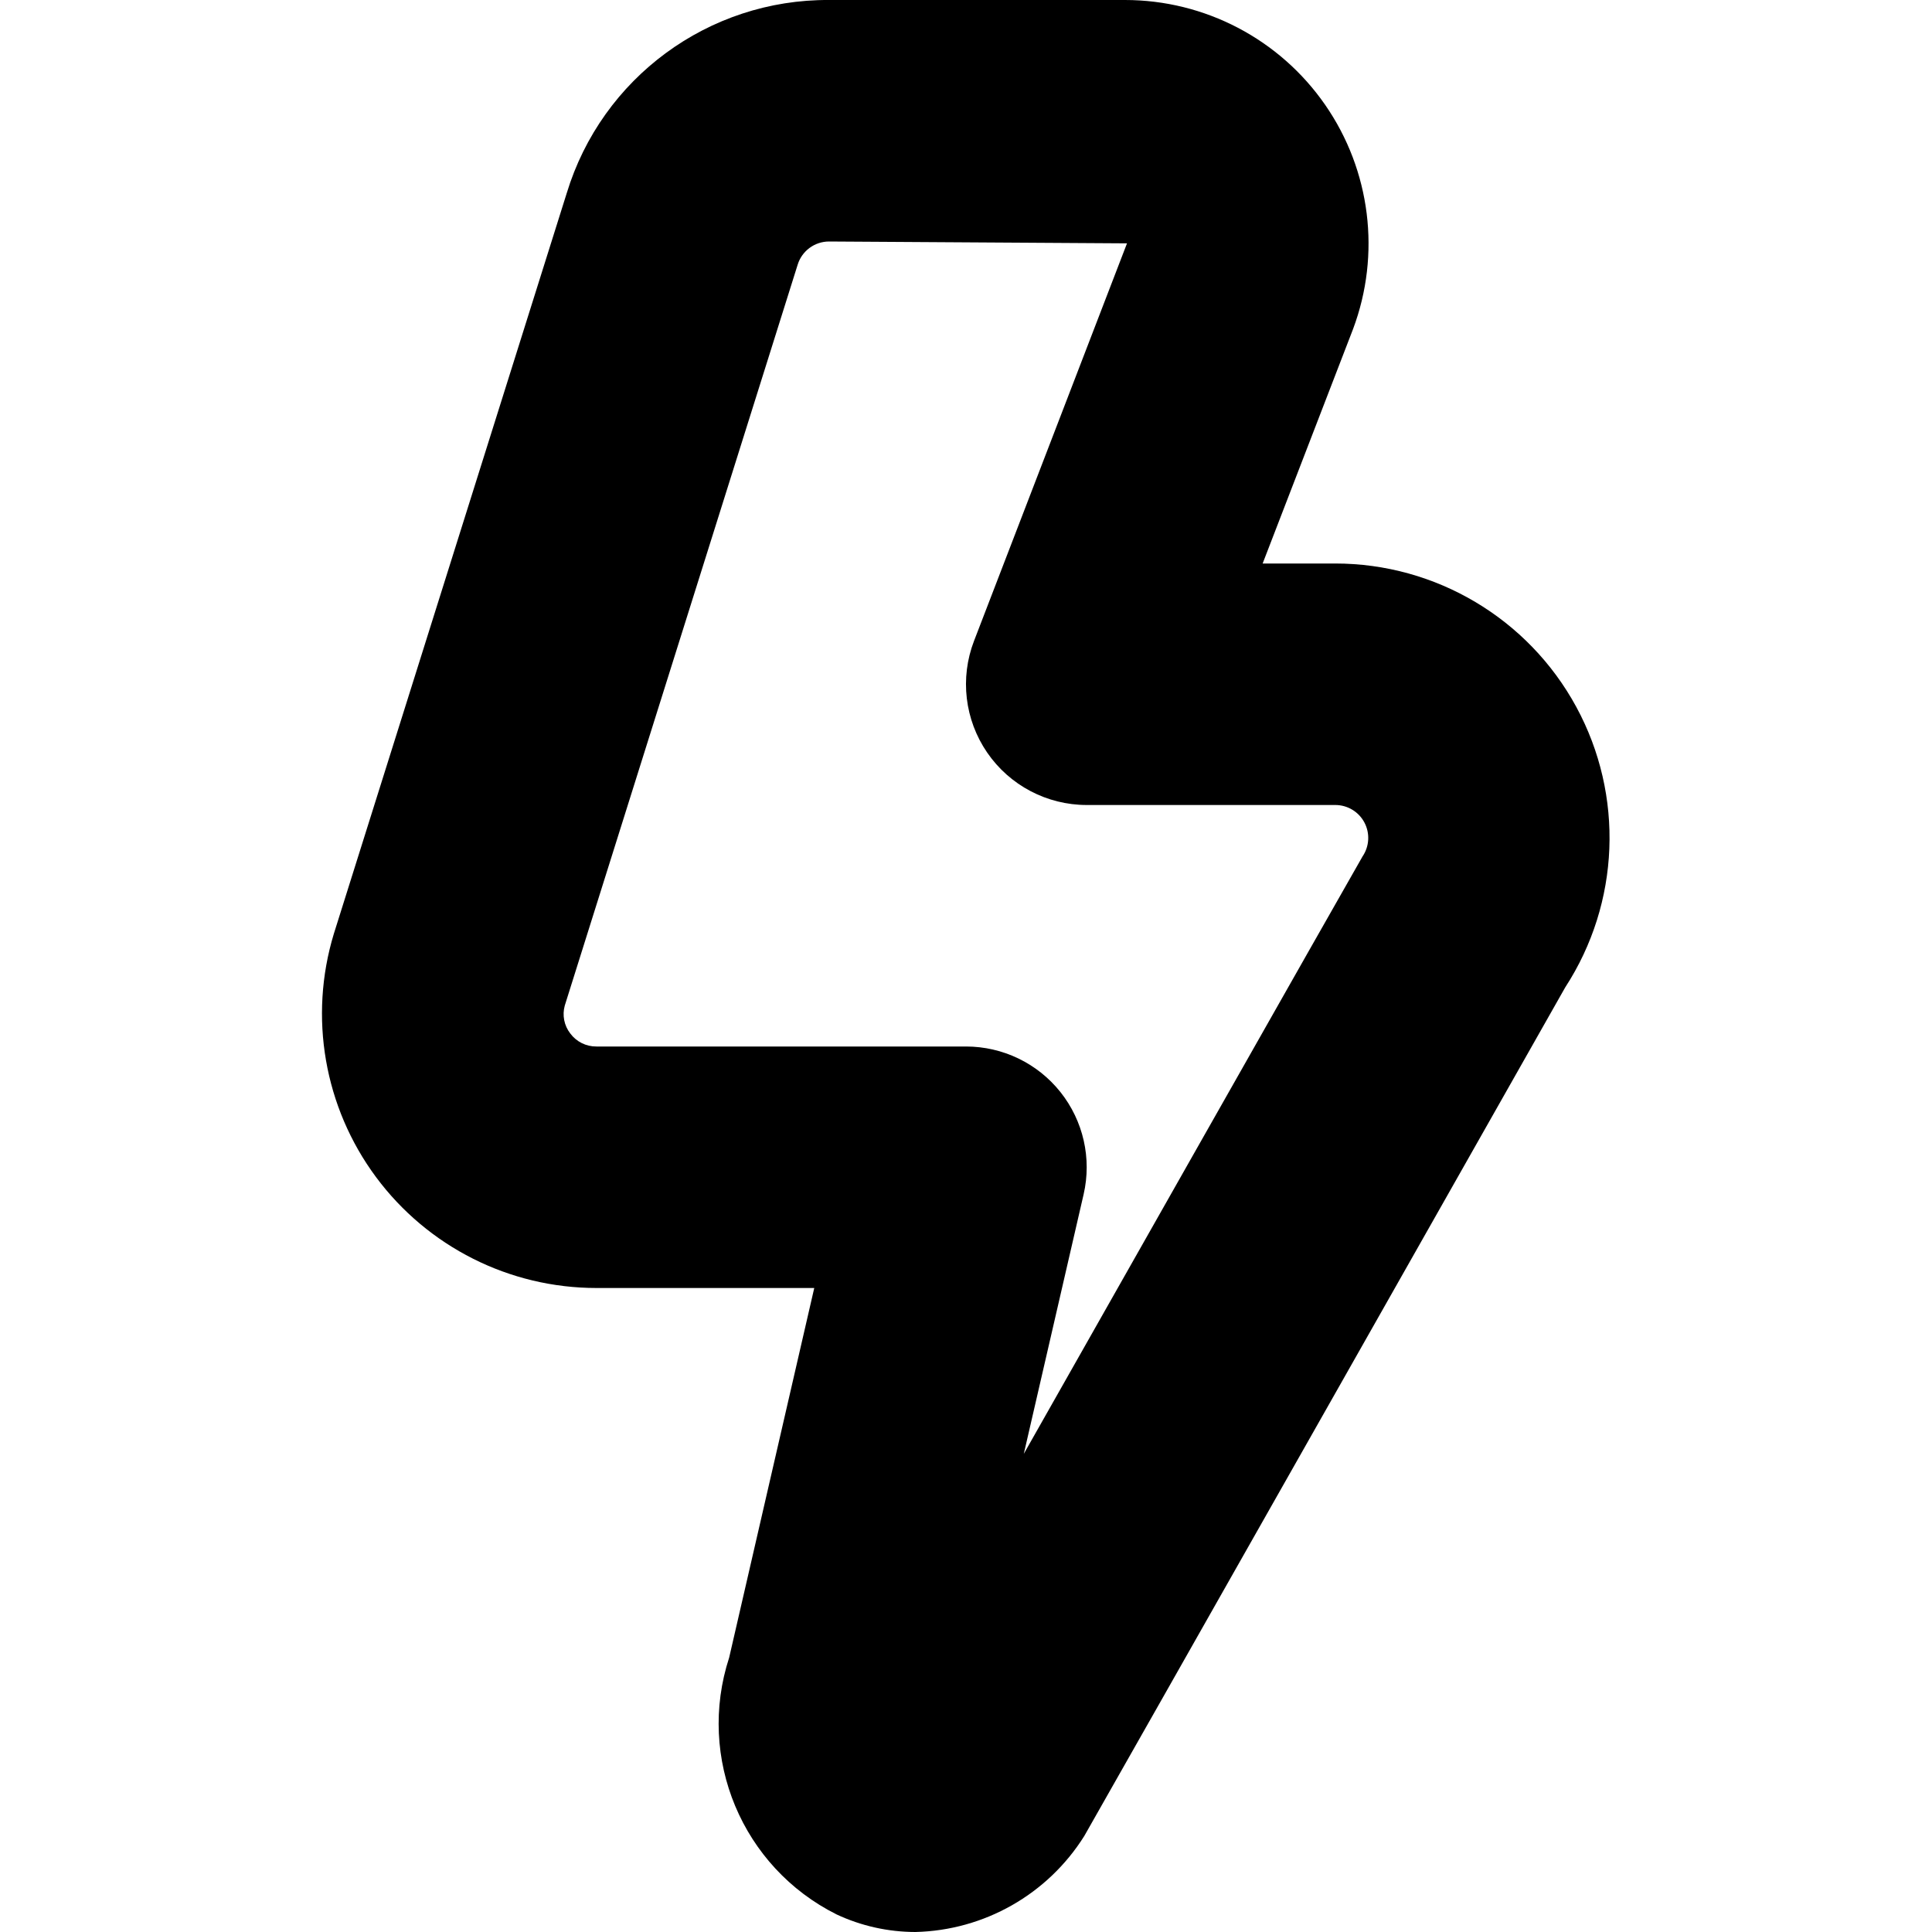
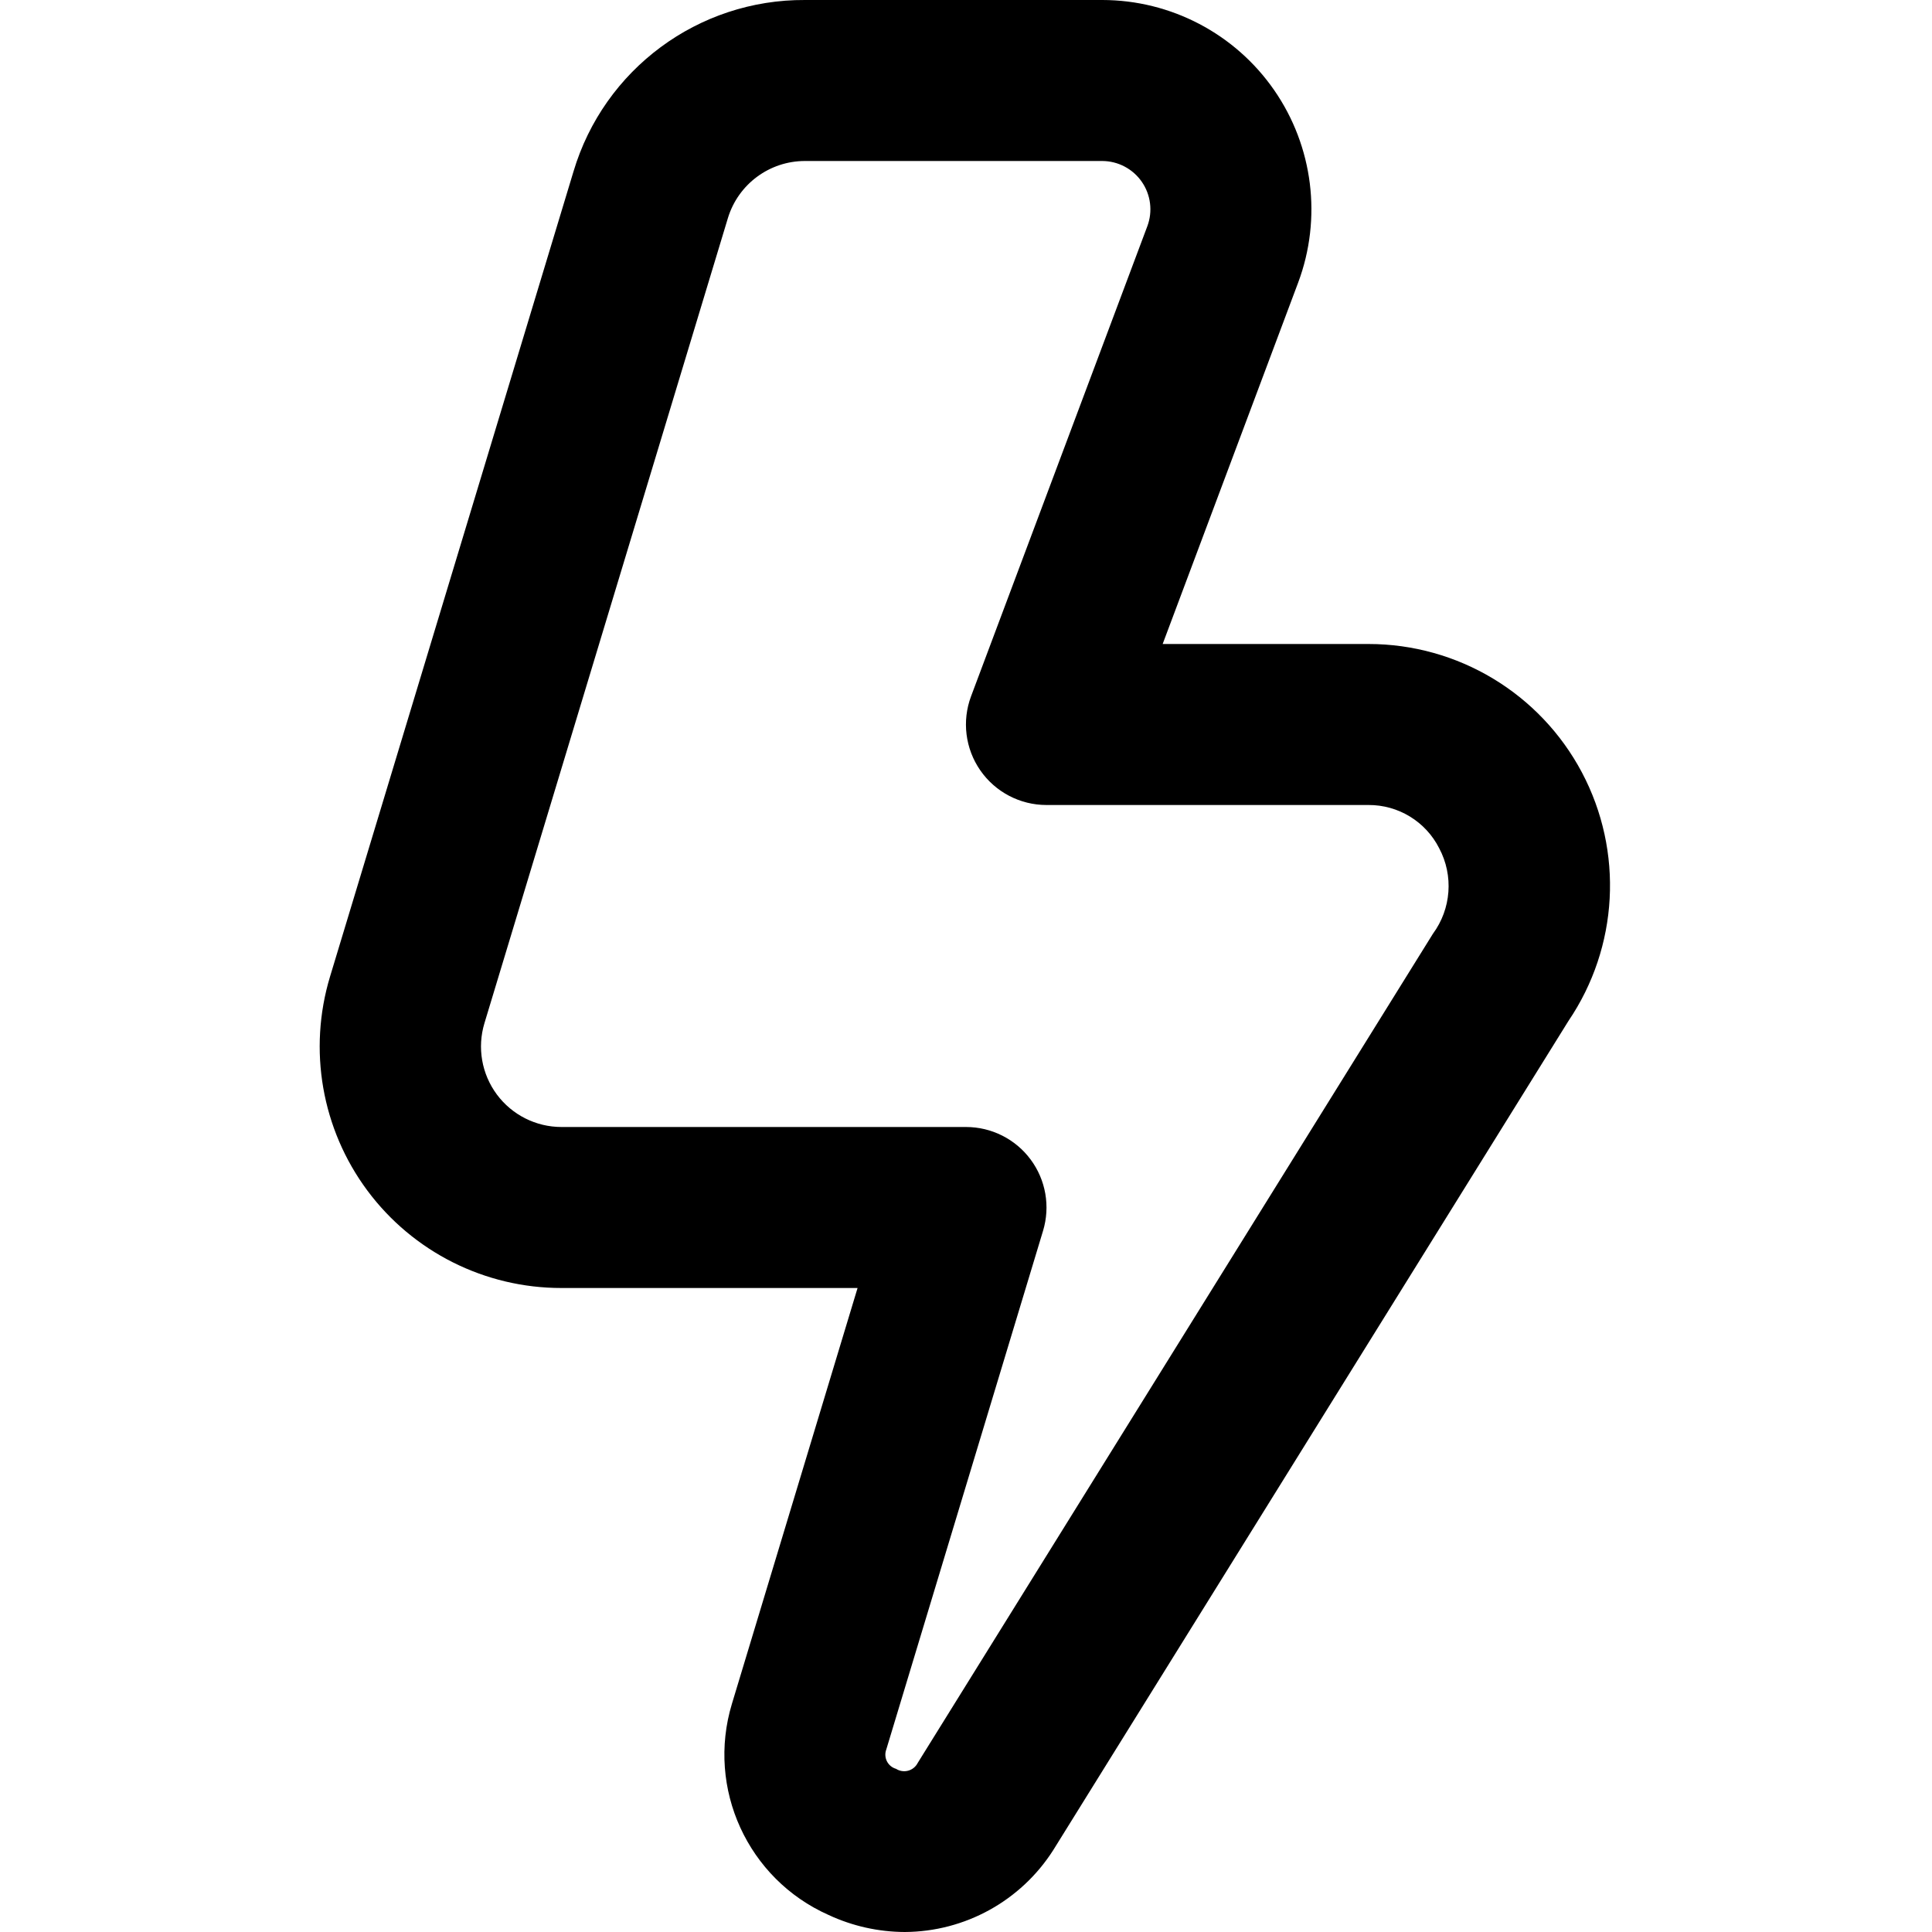
<svg xmlns="http://www.w3.org/2000/svg" id="Layer_1" data-name="Layer 1" viewBox="0 0 24 24" width="512" height="512">
-   <path d="M11.371,24a2.318,2.318,0,0,1-.978-.218,2.649,2.649,0,0,1-1.335-3.191L10.115,16H7.41a3.409,3.409,0,0,1-3.263-4.4l2.893-9.2A3.385,3.385,0,0,1,10.3,0h3.674a3.026,3.026,0,0,1,2.834,4.088L15.685,7h.9a3.408,3.408,0,0,1,2.859,5.265s-5.955,10.513-5.975,10.543A2.547,2.547,0,0,1,11.371,24ZM10.3,3a.408.408,0,0,0-.392.291l-2.892,9.2a.393.393,0,0,0,.068.347A.4.4,0,0,0,7.41,13H12a1.5,1.5,0,0,1,1.461,1.837l-.743,3.223s4.185-7.388,4.208-7.421A.409.409,0,0,0,16.588,10H13.5a1.5,1.5,0,0,1-1.4-2.039L14,3.023Z" />
+   <path d="M11.24,24a2.262,2.262,0,0,1-.948-.212,2.18,2.18,0,0,1-1.2-2.622L10.653,16H6.975A3,3,0,0,1,4.1,12.131l3.024-10A2.983,2.983,0,0,1,10,0h3.693a2.6,2.6,0,0,1,2.433,3.511L14.443,8H17a3,3,0,0,1,2.483,4.684l-6.4,10.3A2.2,2.2,0,0,1,11.24,24ZM10,2a1,1,0,0,0-.958.71l-3.024,10A1,1,0,0,0,6.975,14H12a1,1,0,0,1,.957,1.29L11.01,21.732a.183.183,0,0,0,.121.241A.188.188,0,0,0,11.4,21.9l6.4-10.3a1,1,0,0,0,.078-1.063A.979.979,0,0,0,17,10H13a1,1,0,0,1-.937-1.351l2.19-5.84A.6.6,0,0,0,13.693,2Z" />
</svg>
